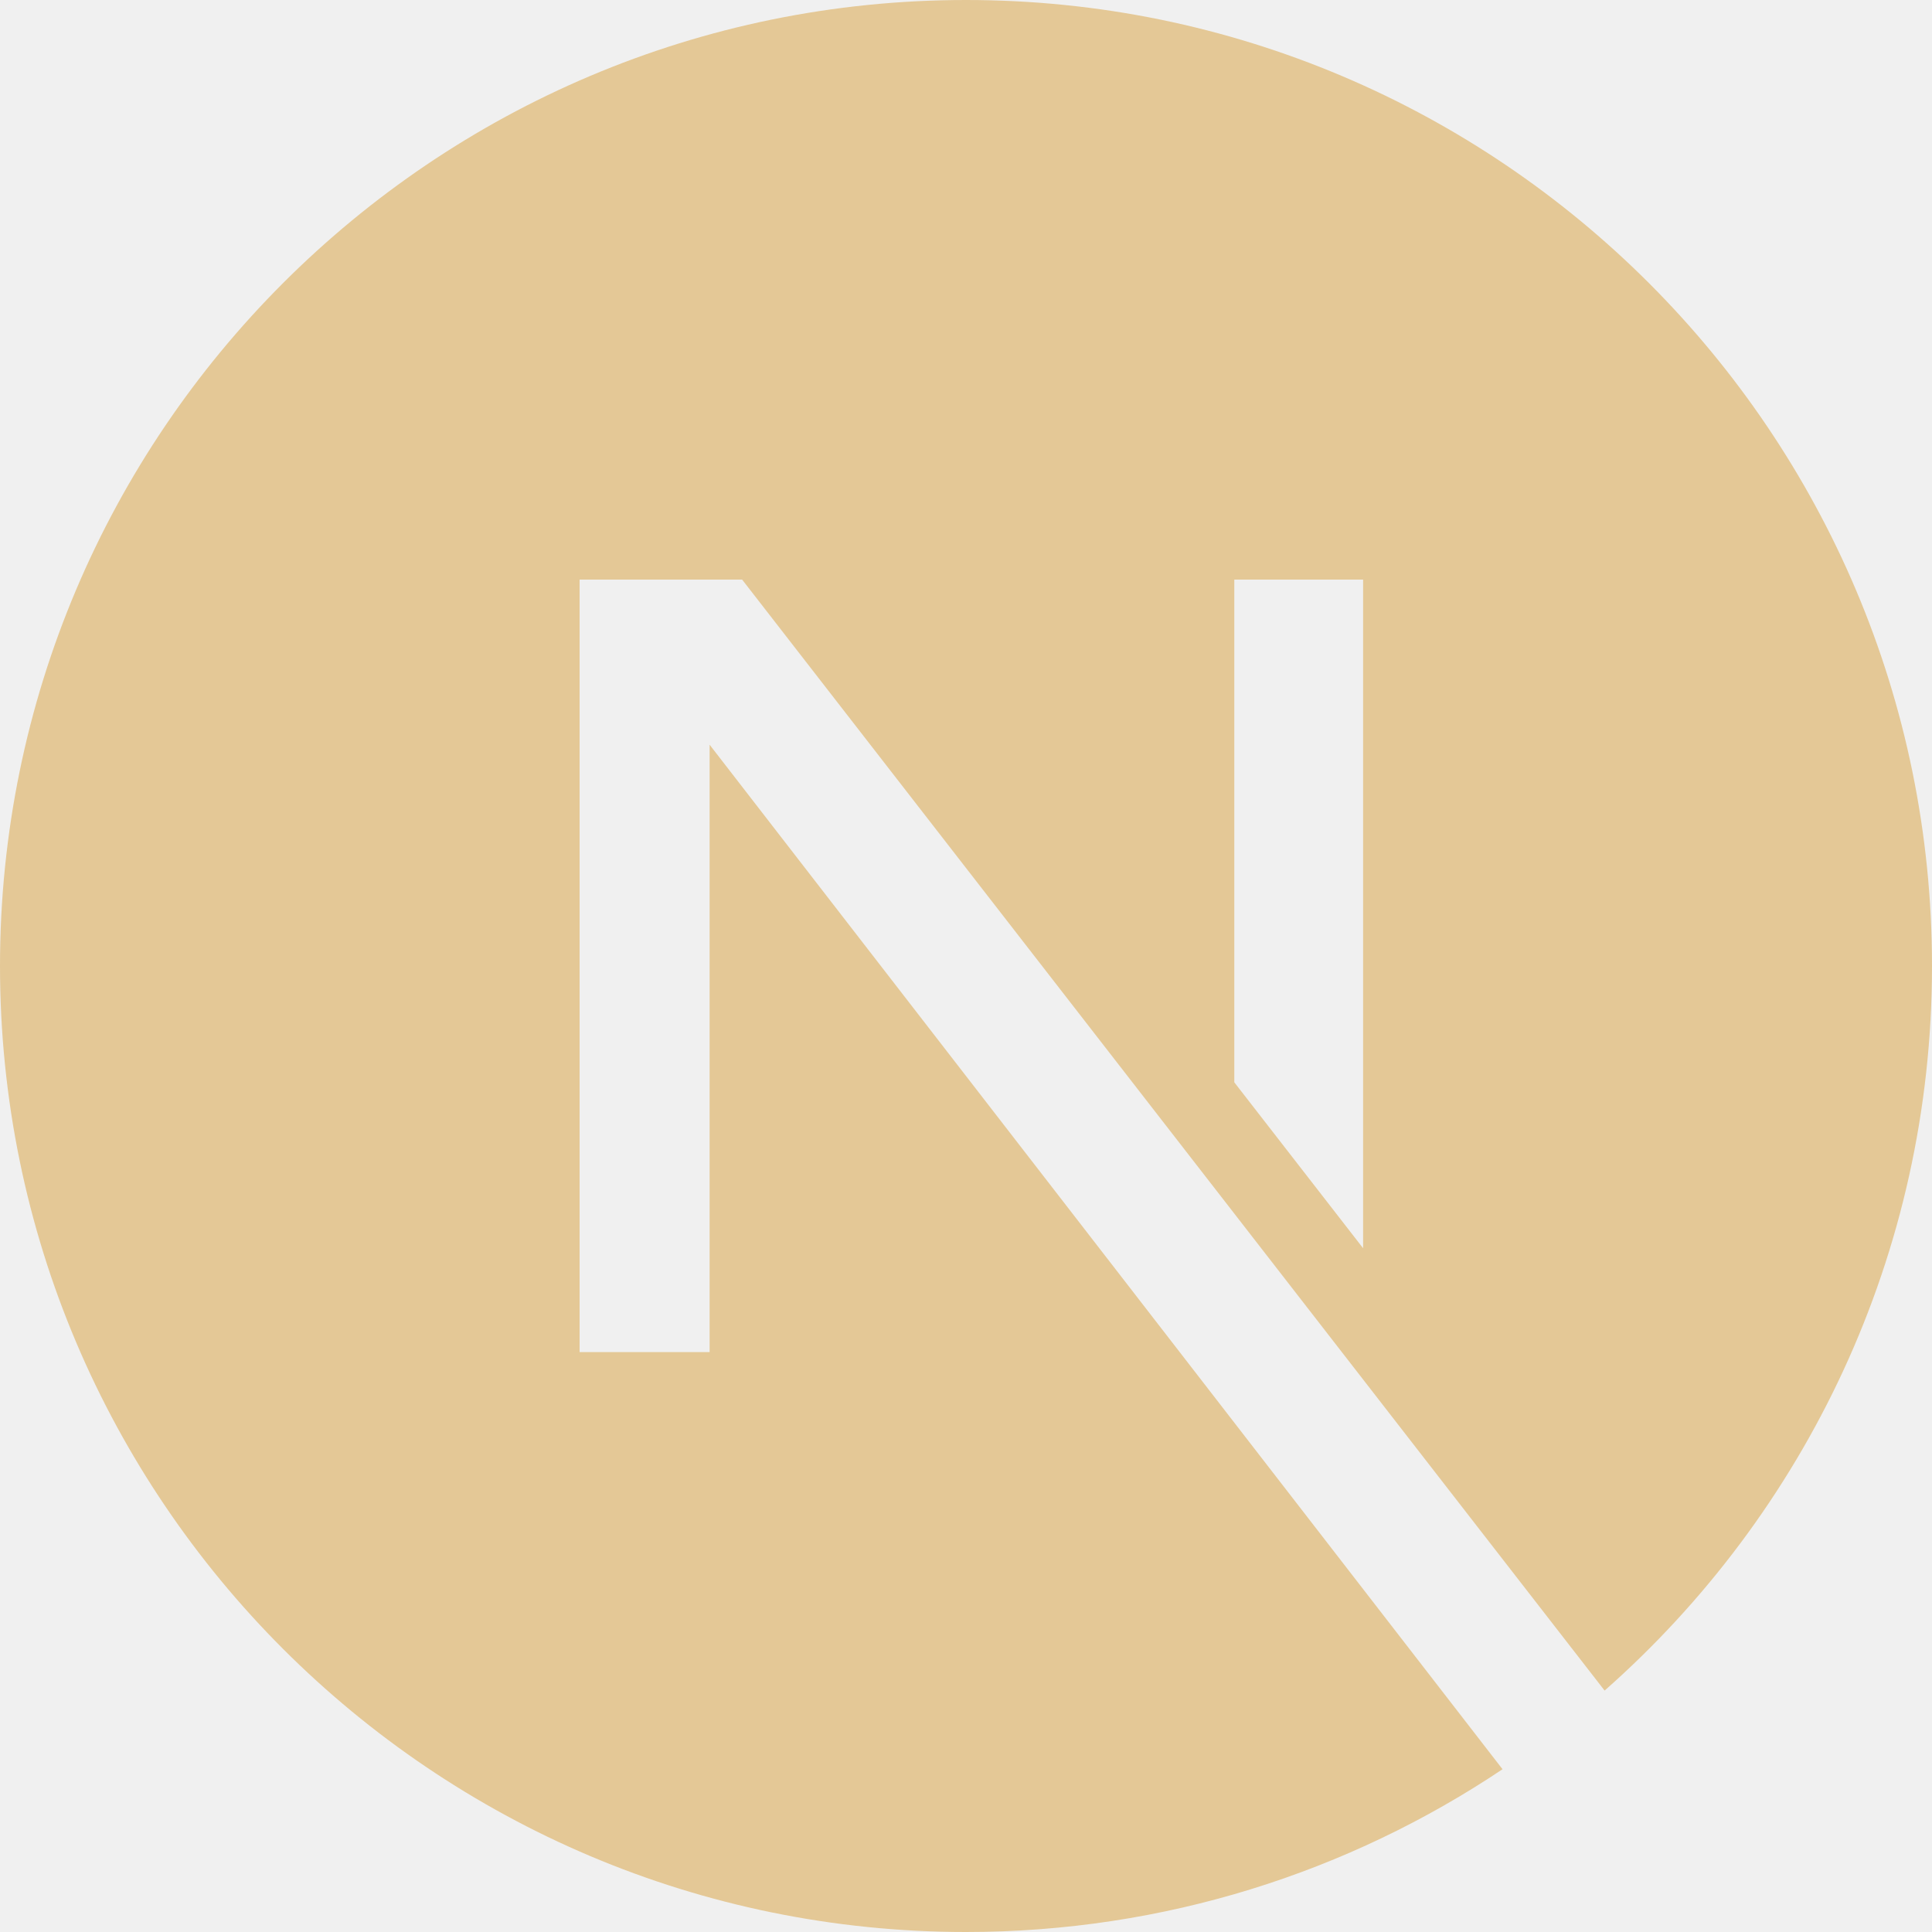
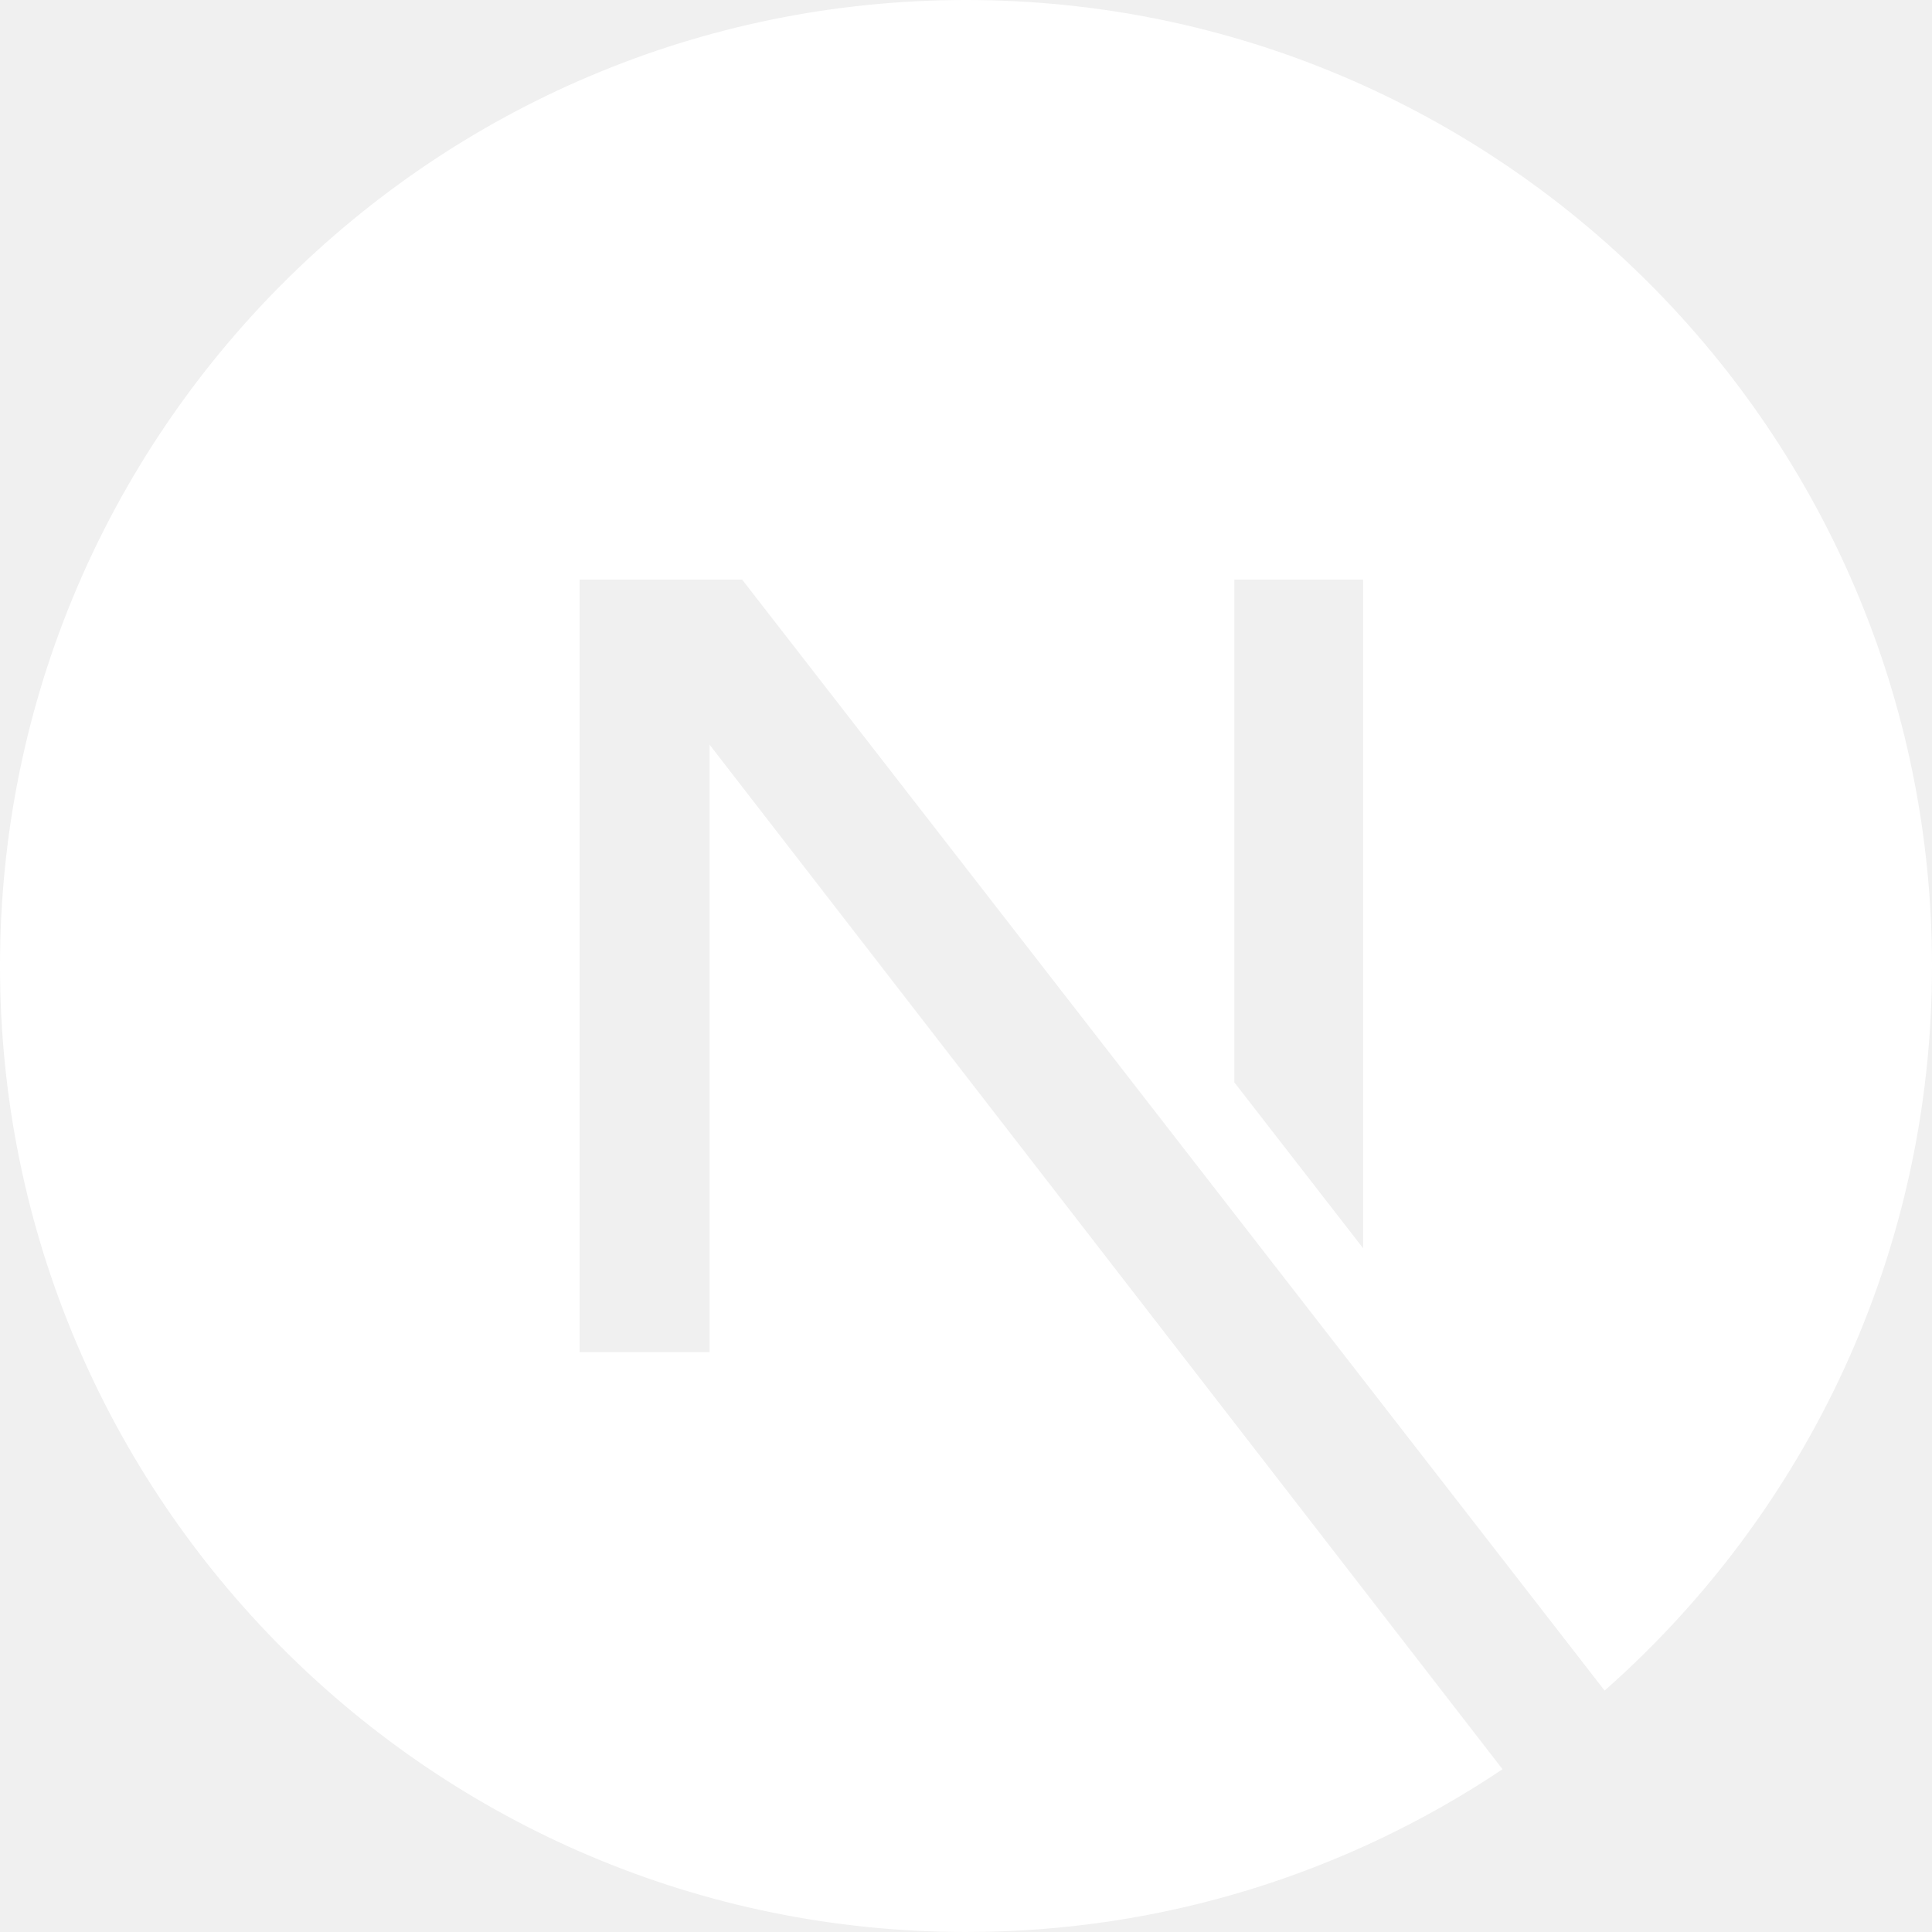
- <svg xmlns="http://www.w3.org/2000/svg" fill="#E4C896" role="img" viewBox="0 0 24 24">
+ <svg xmlns="http://www.w3.org/2000/svg" fill="#FFFFFF" role="img" viewBox="0 0 24 24">
  <path d="M18.665 21.978C16.758 23.255 14.465 24 12 24 5.377 24 0 18.623 0 12S5.377 0 12 0s12 5.377 12 12c0 3.583-1.574 6.801-4.067 9.001L9.219 7.2H7.2v9.596h1.615V9.251l9.85 12.727Zm-3.332-8.533 1.6 2.061V7.2h-1.6v6.245Z" />
</svg>
